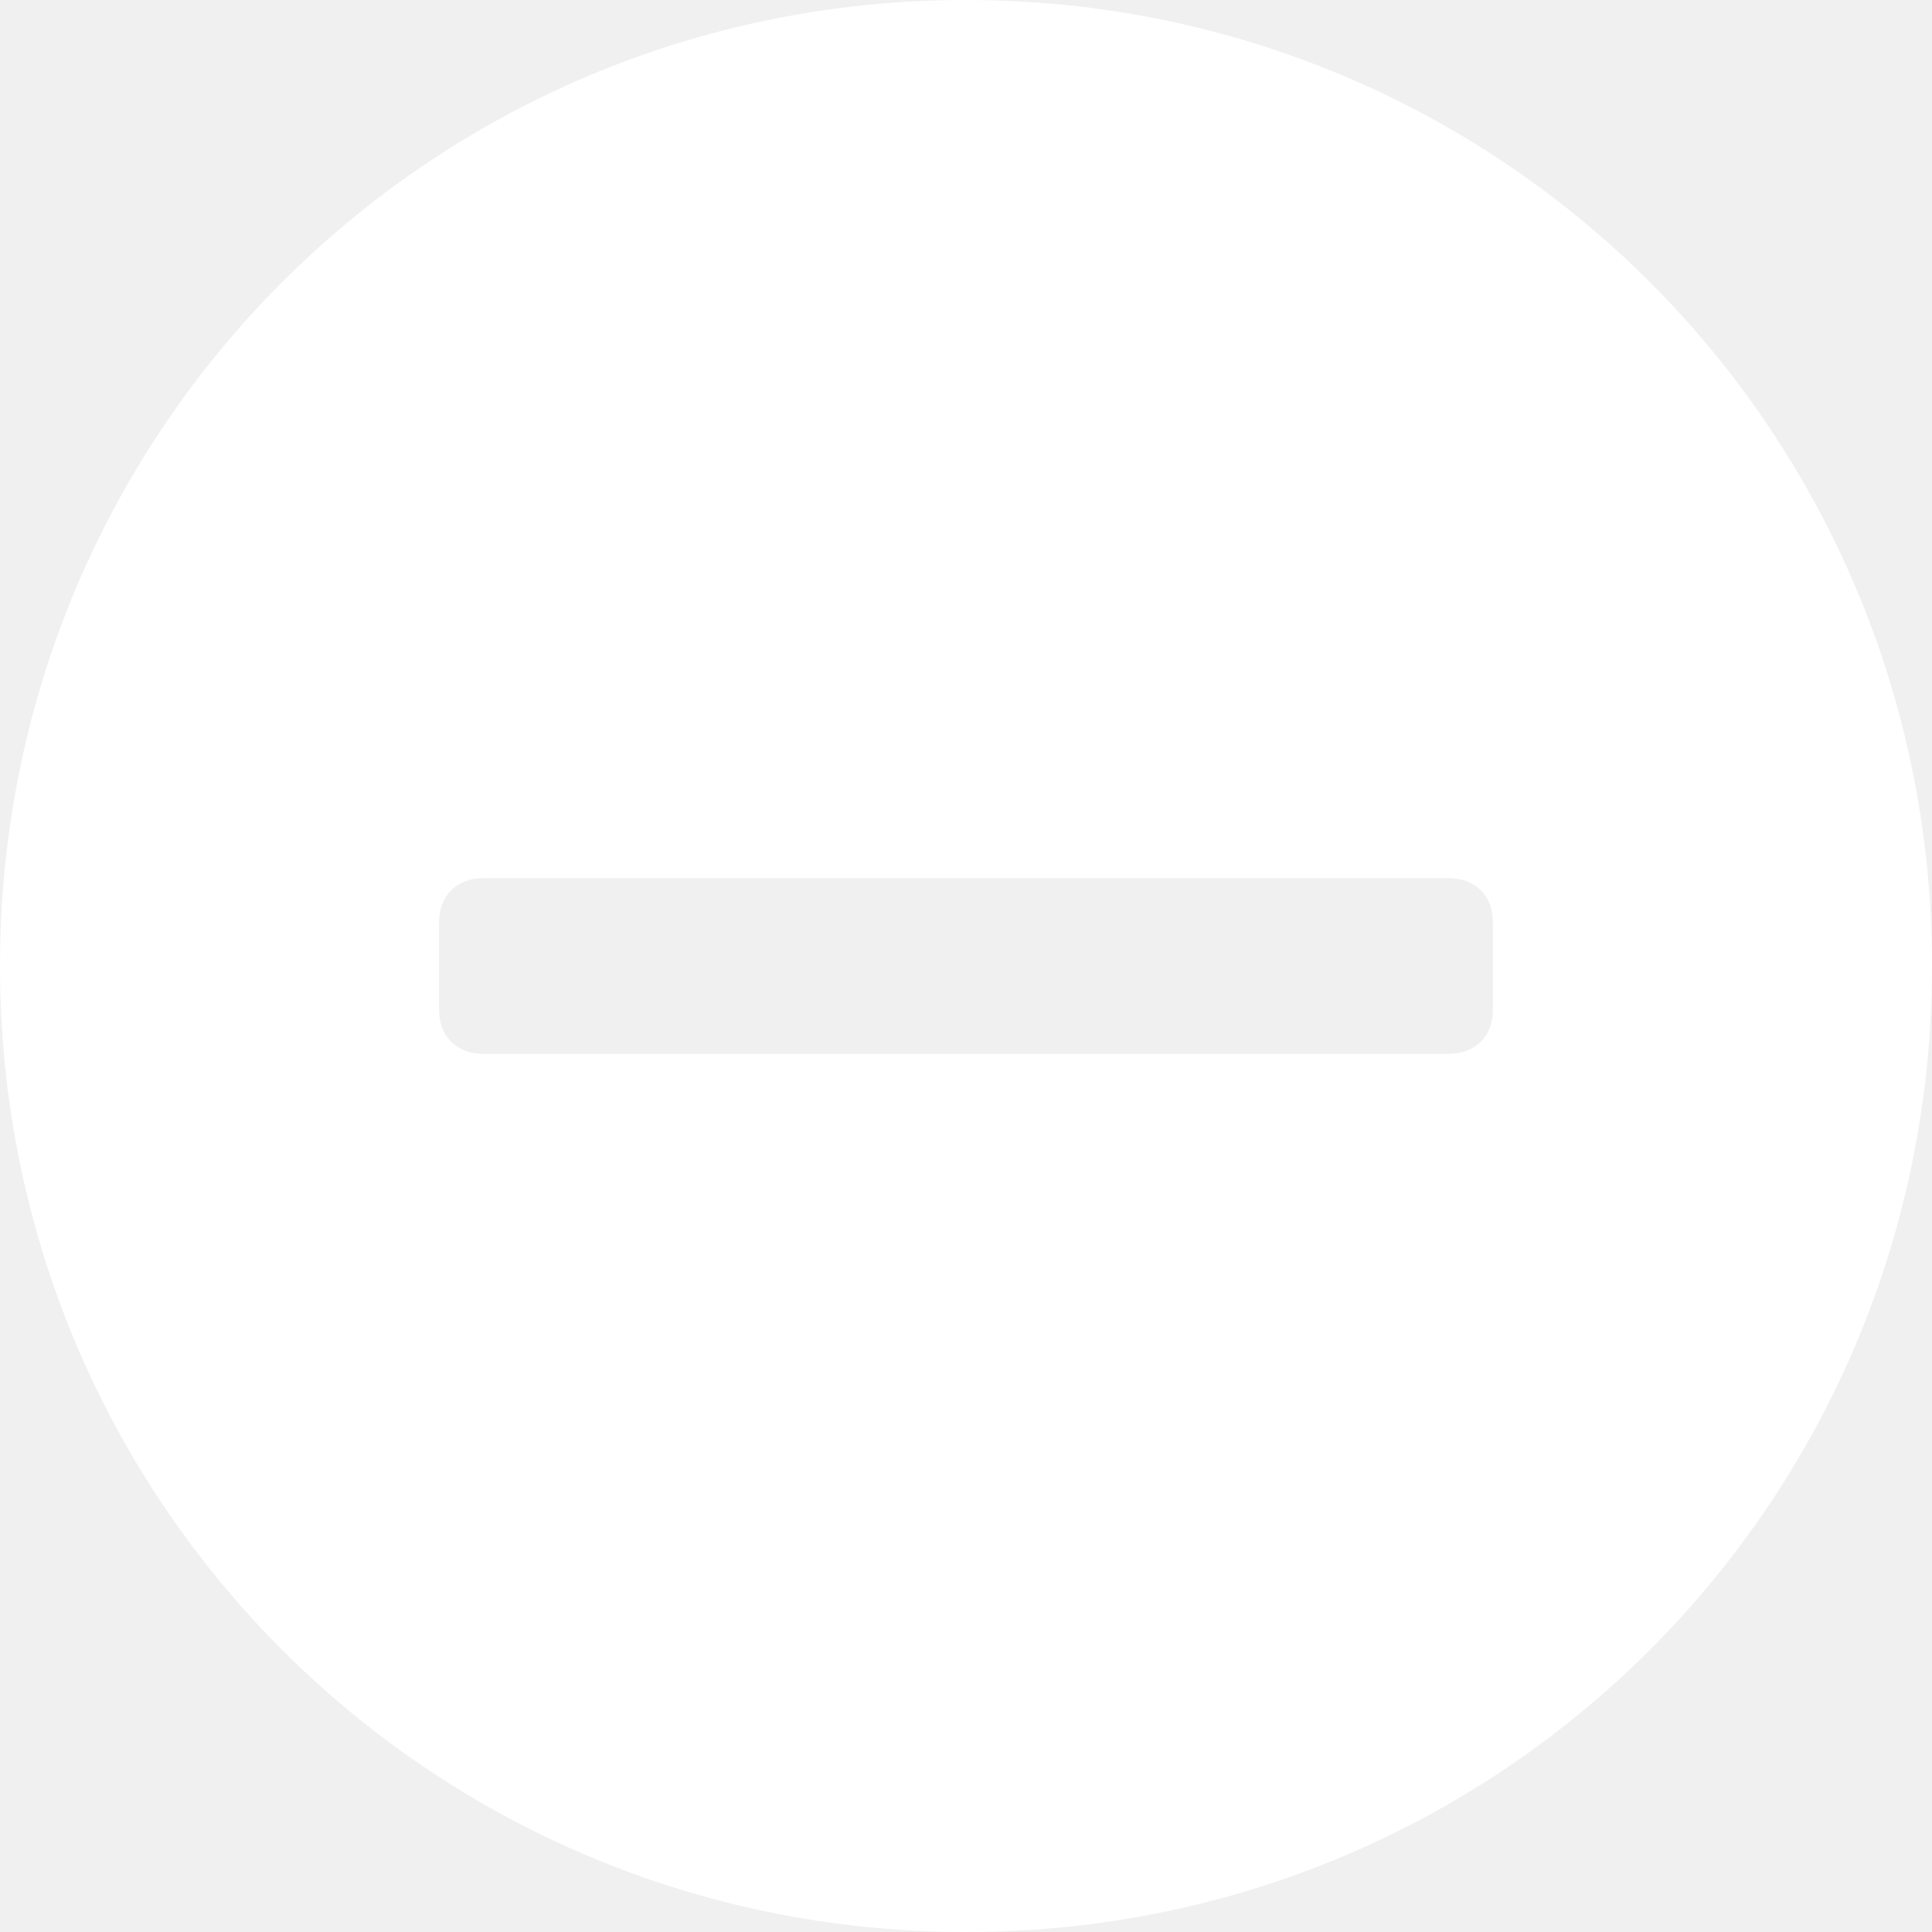
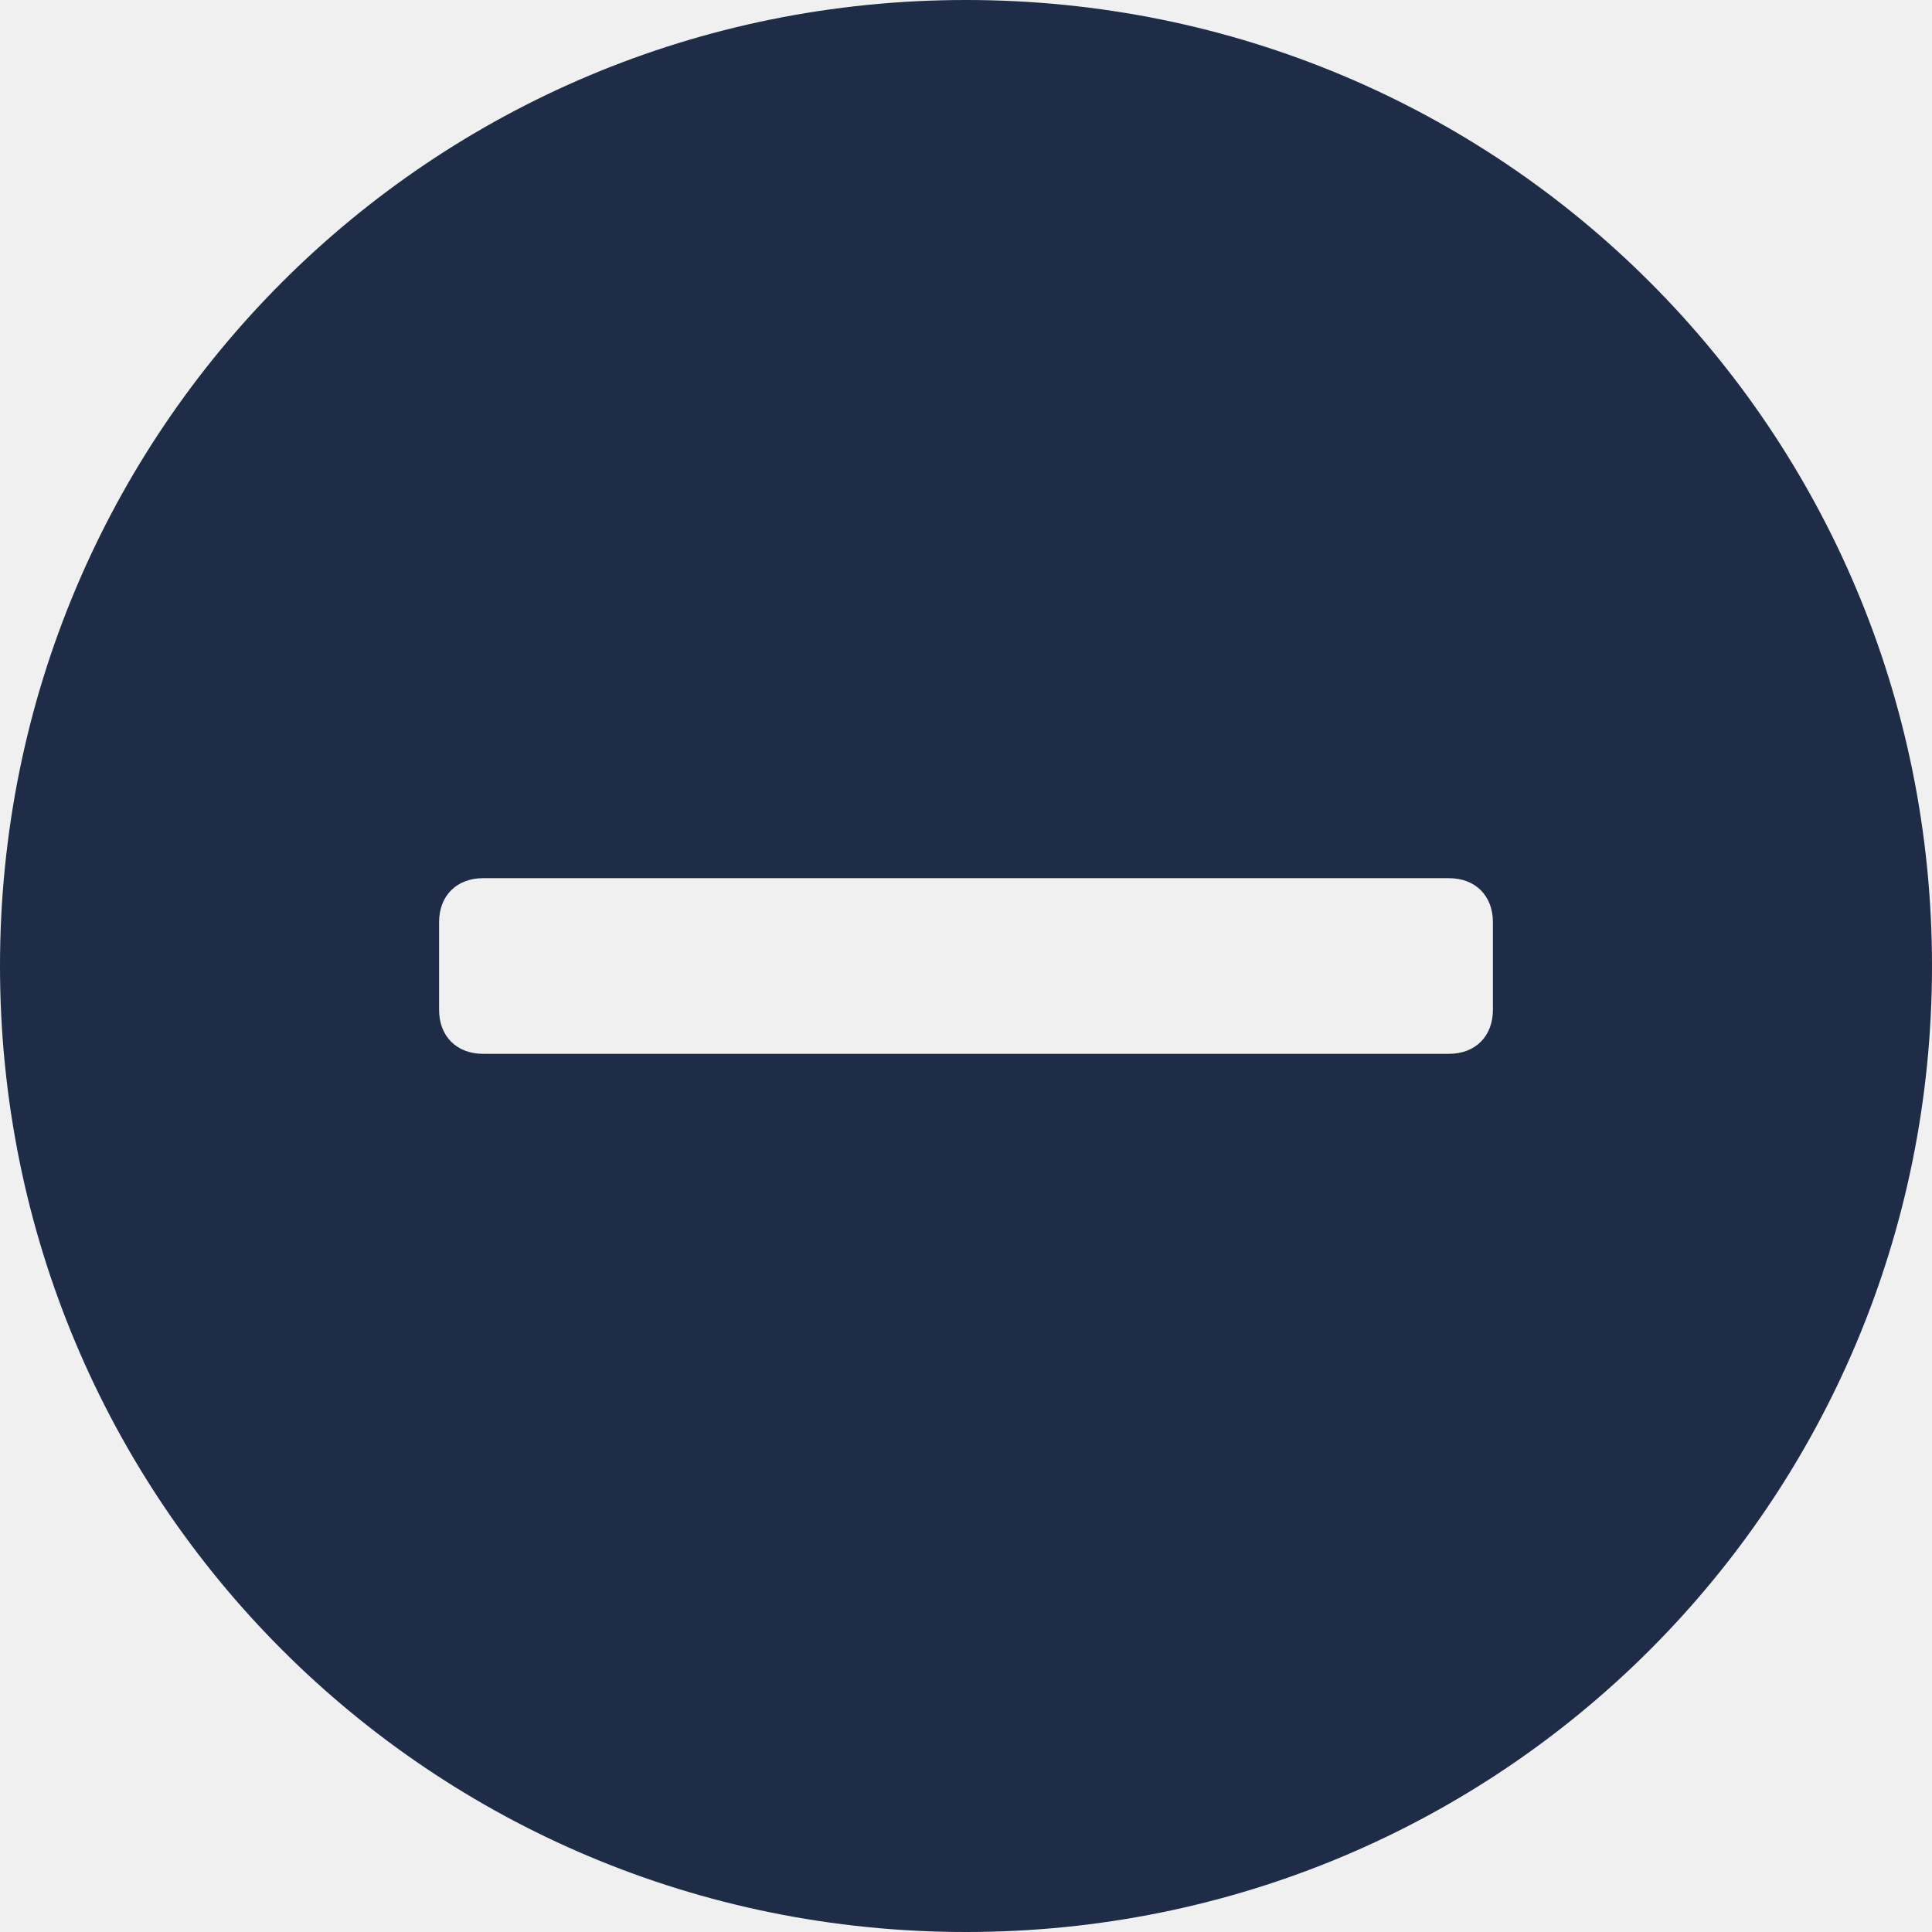
<svg xmlns="http://www.w3.org/2000/svg" version="1.1" viewBox="0 0 44 44" enable-background="new 0 0 44 44">
-   <path fill="#FFFFFF" d="M22,0C9.8,0,0,9.8,0,22s9.8,22,22,22s22-9.8,22-22S34.2,0,22,0z M34,23c0,0.6-0.4,1-1,1H11c-0.6,0-1-0.4-1-1v-2  c0-0.6,0.4-1,1-1h22c0.6,0,1,0.4,1,1V23z" />
+   <path fill="#1E2C47" d="M22,0C9.8,0,0,9.8,0,22s9.8,22,22,22s22-9.8,22-22S34.2,0,22,0z M34,23c0,0.6-0.4,1-1,1H11c-0.6,0-1-0.4-1-1v-2  c0-0.6,0.4-1,1-1h22c0.6,0,1,0.4,1,1V23z" />
</svg>
